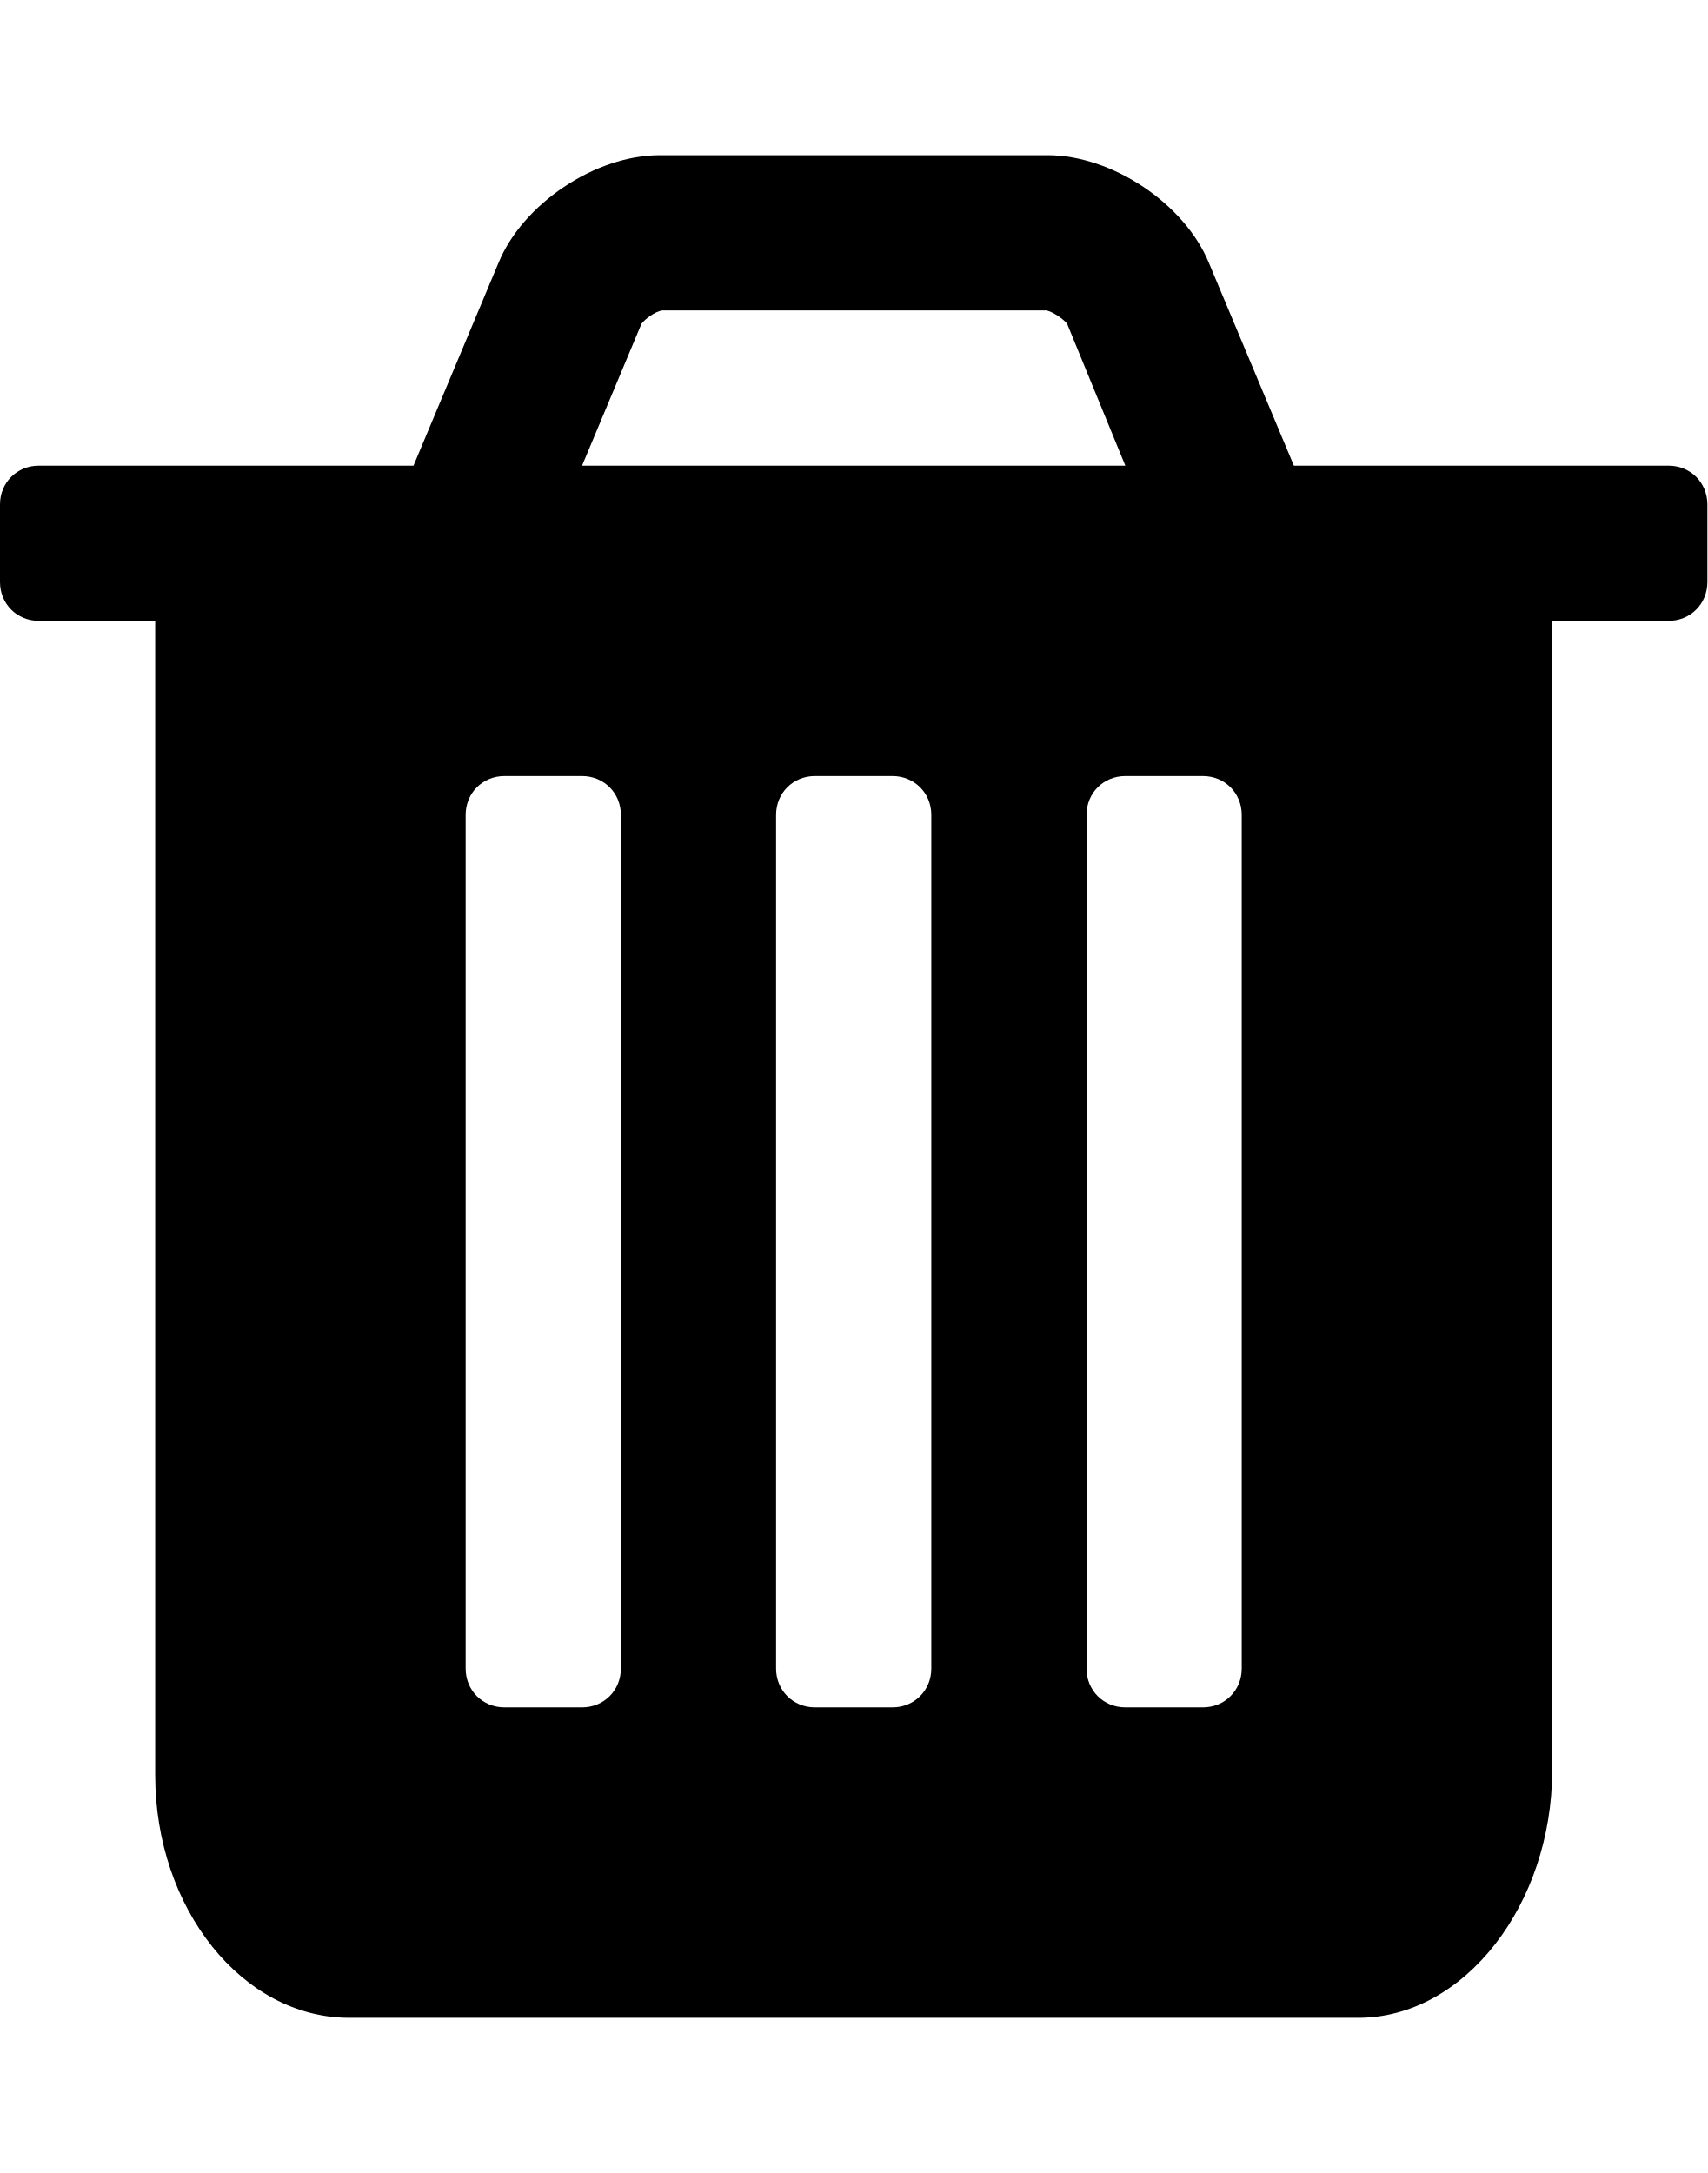
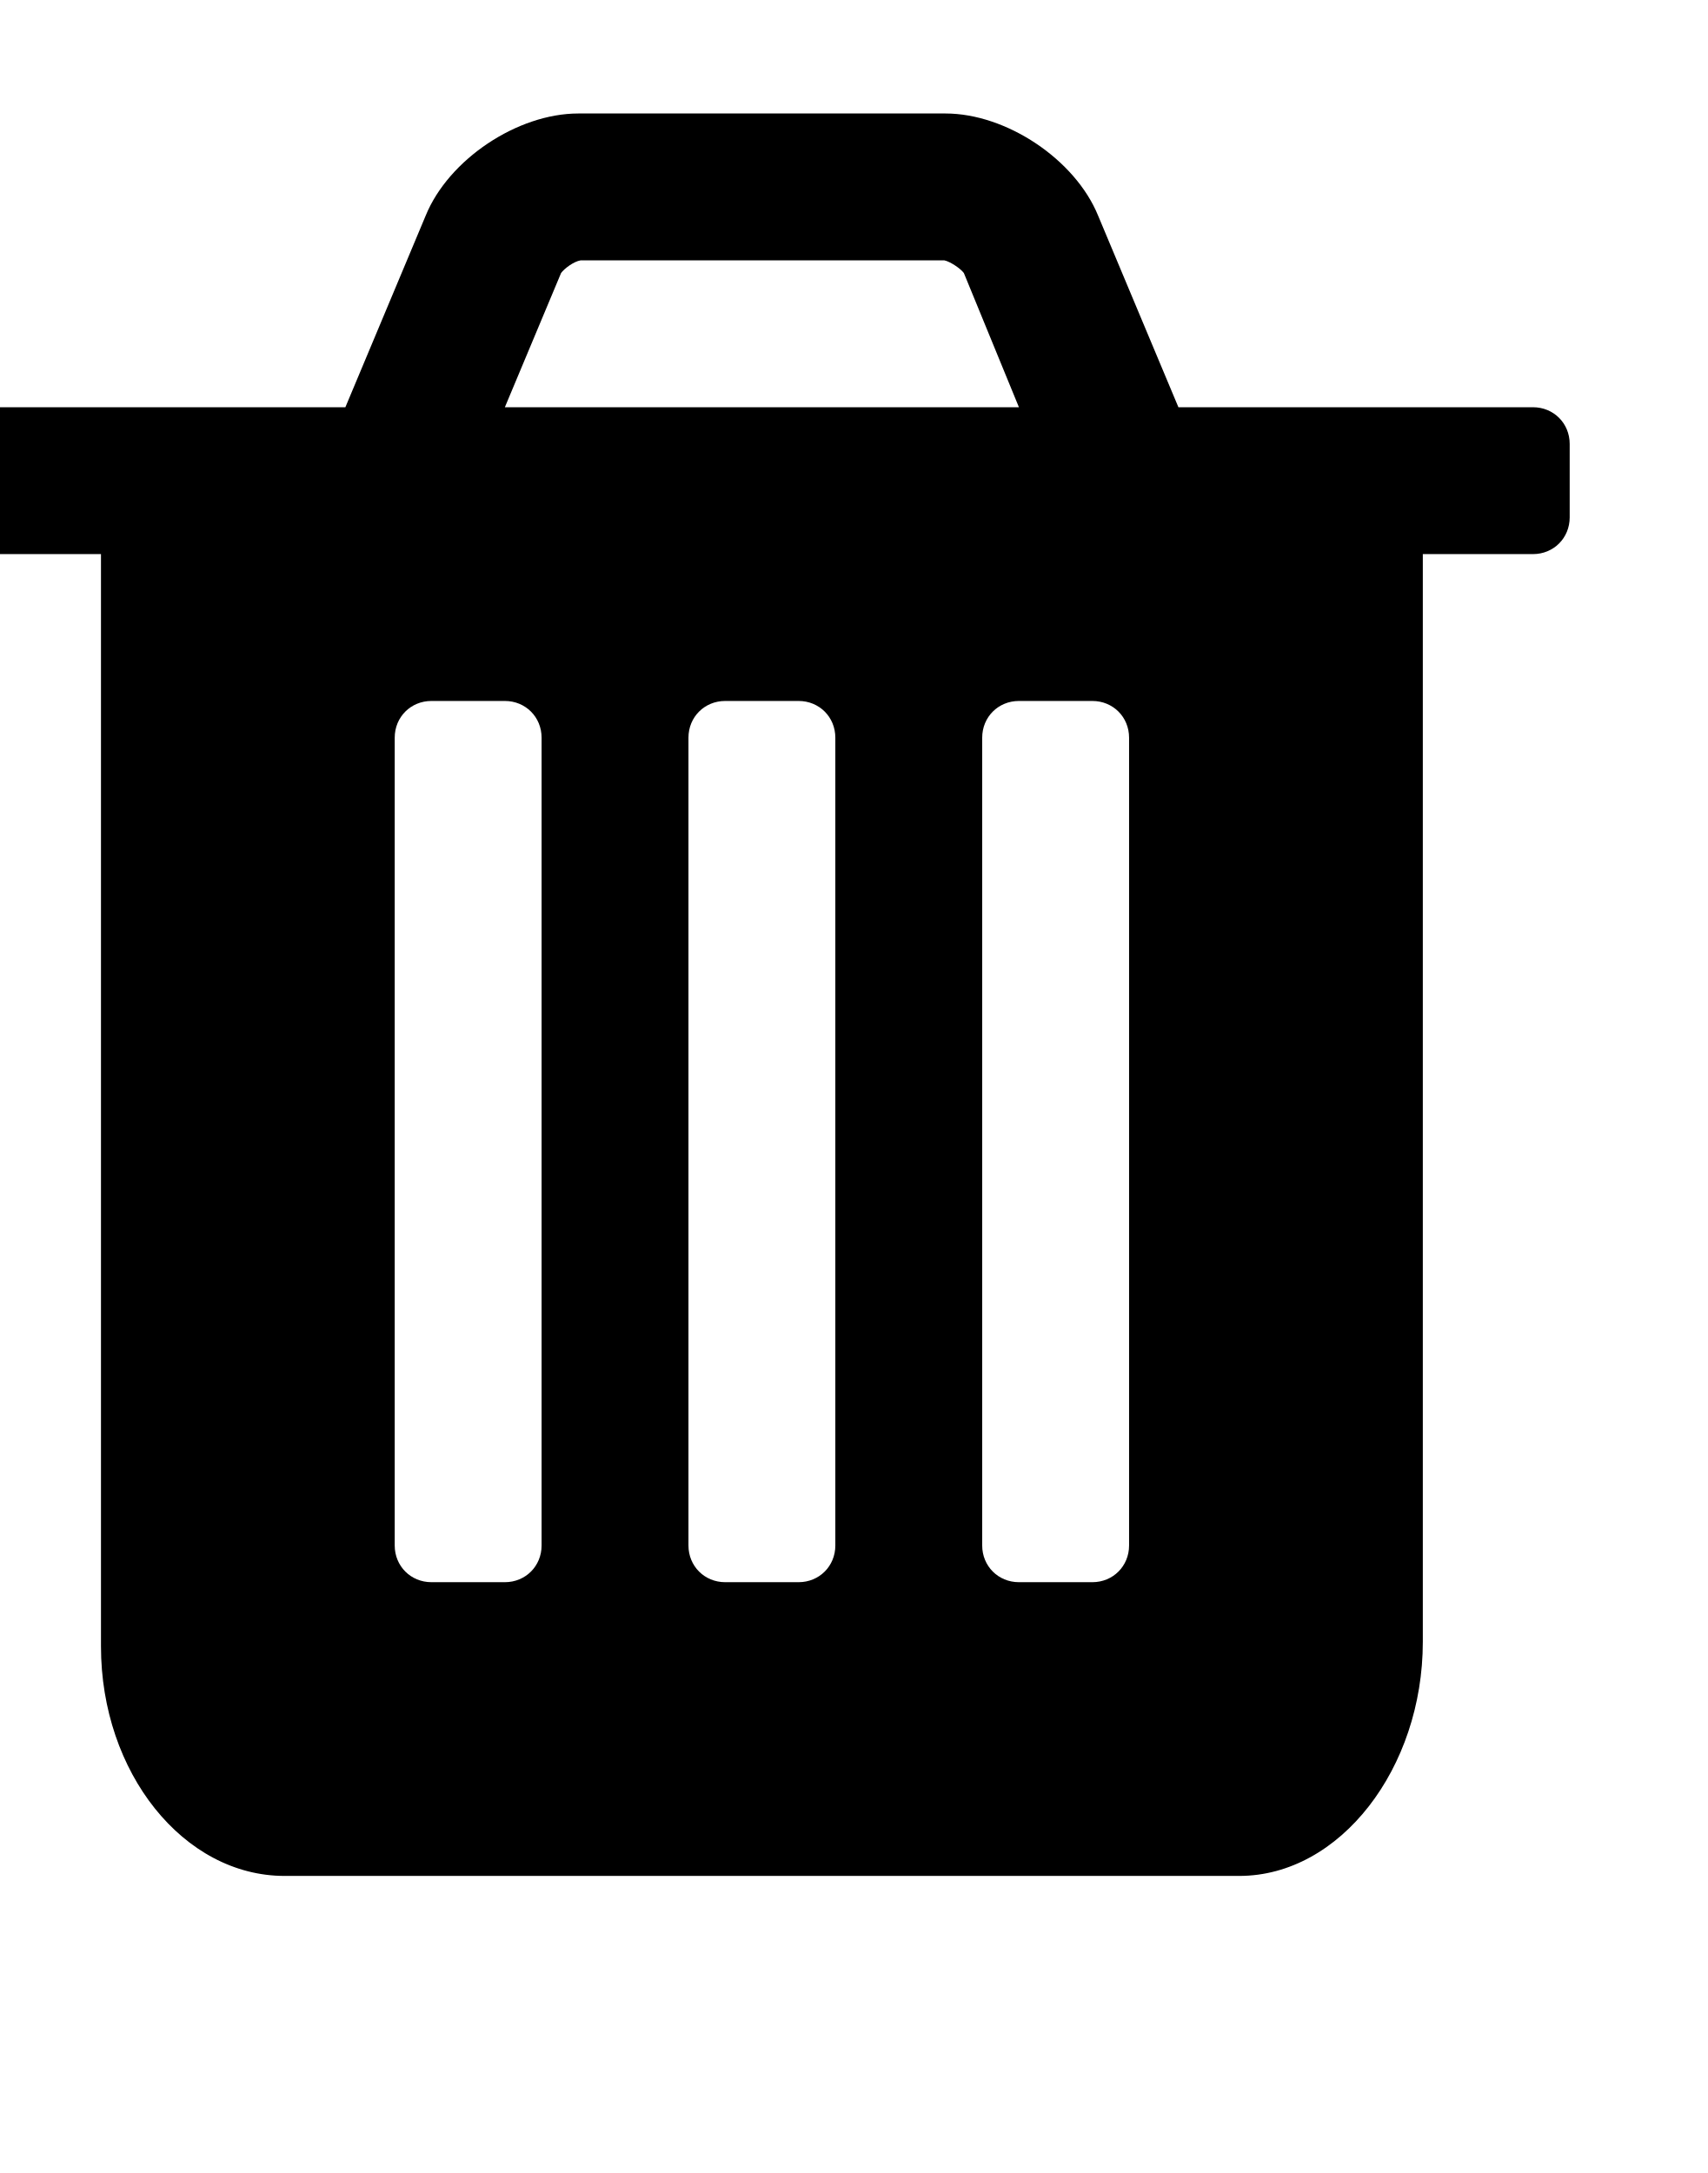
- <svg xmlns="http://www.w3.org/2000/svg" width="352" height="448" viewBox="0 0 352 448">
+ <svg xmlns="http://www.w3.org/2000/svg" width="352" height="448" viewBox="10 10 372 468">
  <path d="M128 344V168c0-4.5-3.5-8-8-8h-16c-4.5 0-8 3.5-8 8v176c0 4.5 3.5 8 8 8h16c4.5 0 8-3.5 8-8zm64 0V168c0-4.5-3.5-8-8-8h-16c-4.5 0-8 3.5-8 8v176c0 4.5 3.5 8 8 8h16c4.5 0 8-3.5 8-8zm64 0V168c0-4.5-3.5-8-8-8h-16c-4.5 0-8 3.5-8 8v176c0 4.5 3.5 8 8 8h16c4.5 0 8-3.5 8-8zM120 96h112l-12-29.25c-.75-1-3-2.5-4.25-2.75H136.5c-1.5.25-3.5 1.75-4.25 2.75zm232 8v16c0 4.5-3.5 8-8 8h-24v237c0 27.5-18 51-40 51H72c-22 0-40-22.5-40-50V128H8c-4.5 0-8-3.5-8-8v-16c0-4.5 3.5-8 8-8h77.25l17.5-41.75C107.75 42 122.75 32 136 32h80c13.25 0 28.25 10 33.25 22.25L266.75 96H344c4.5 0 8 3.5 8 8z" />
</svg>
